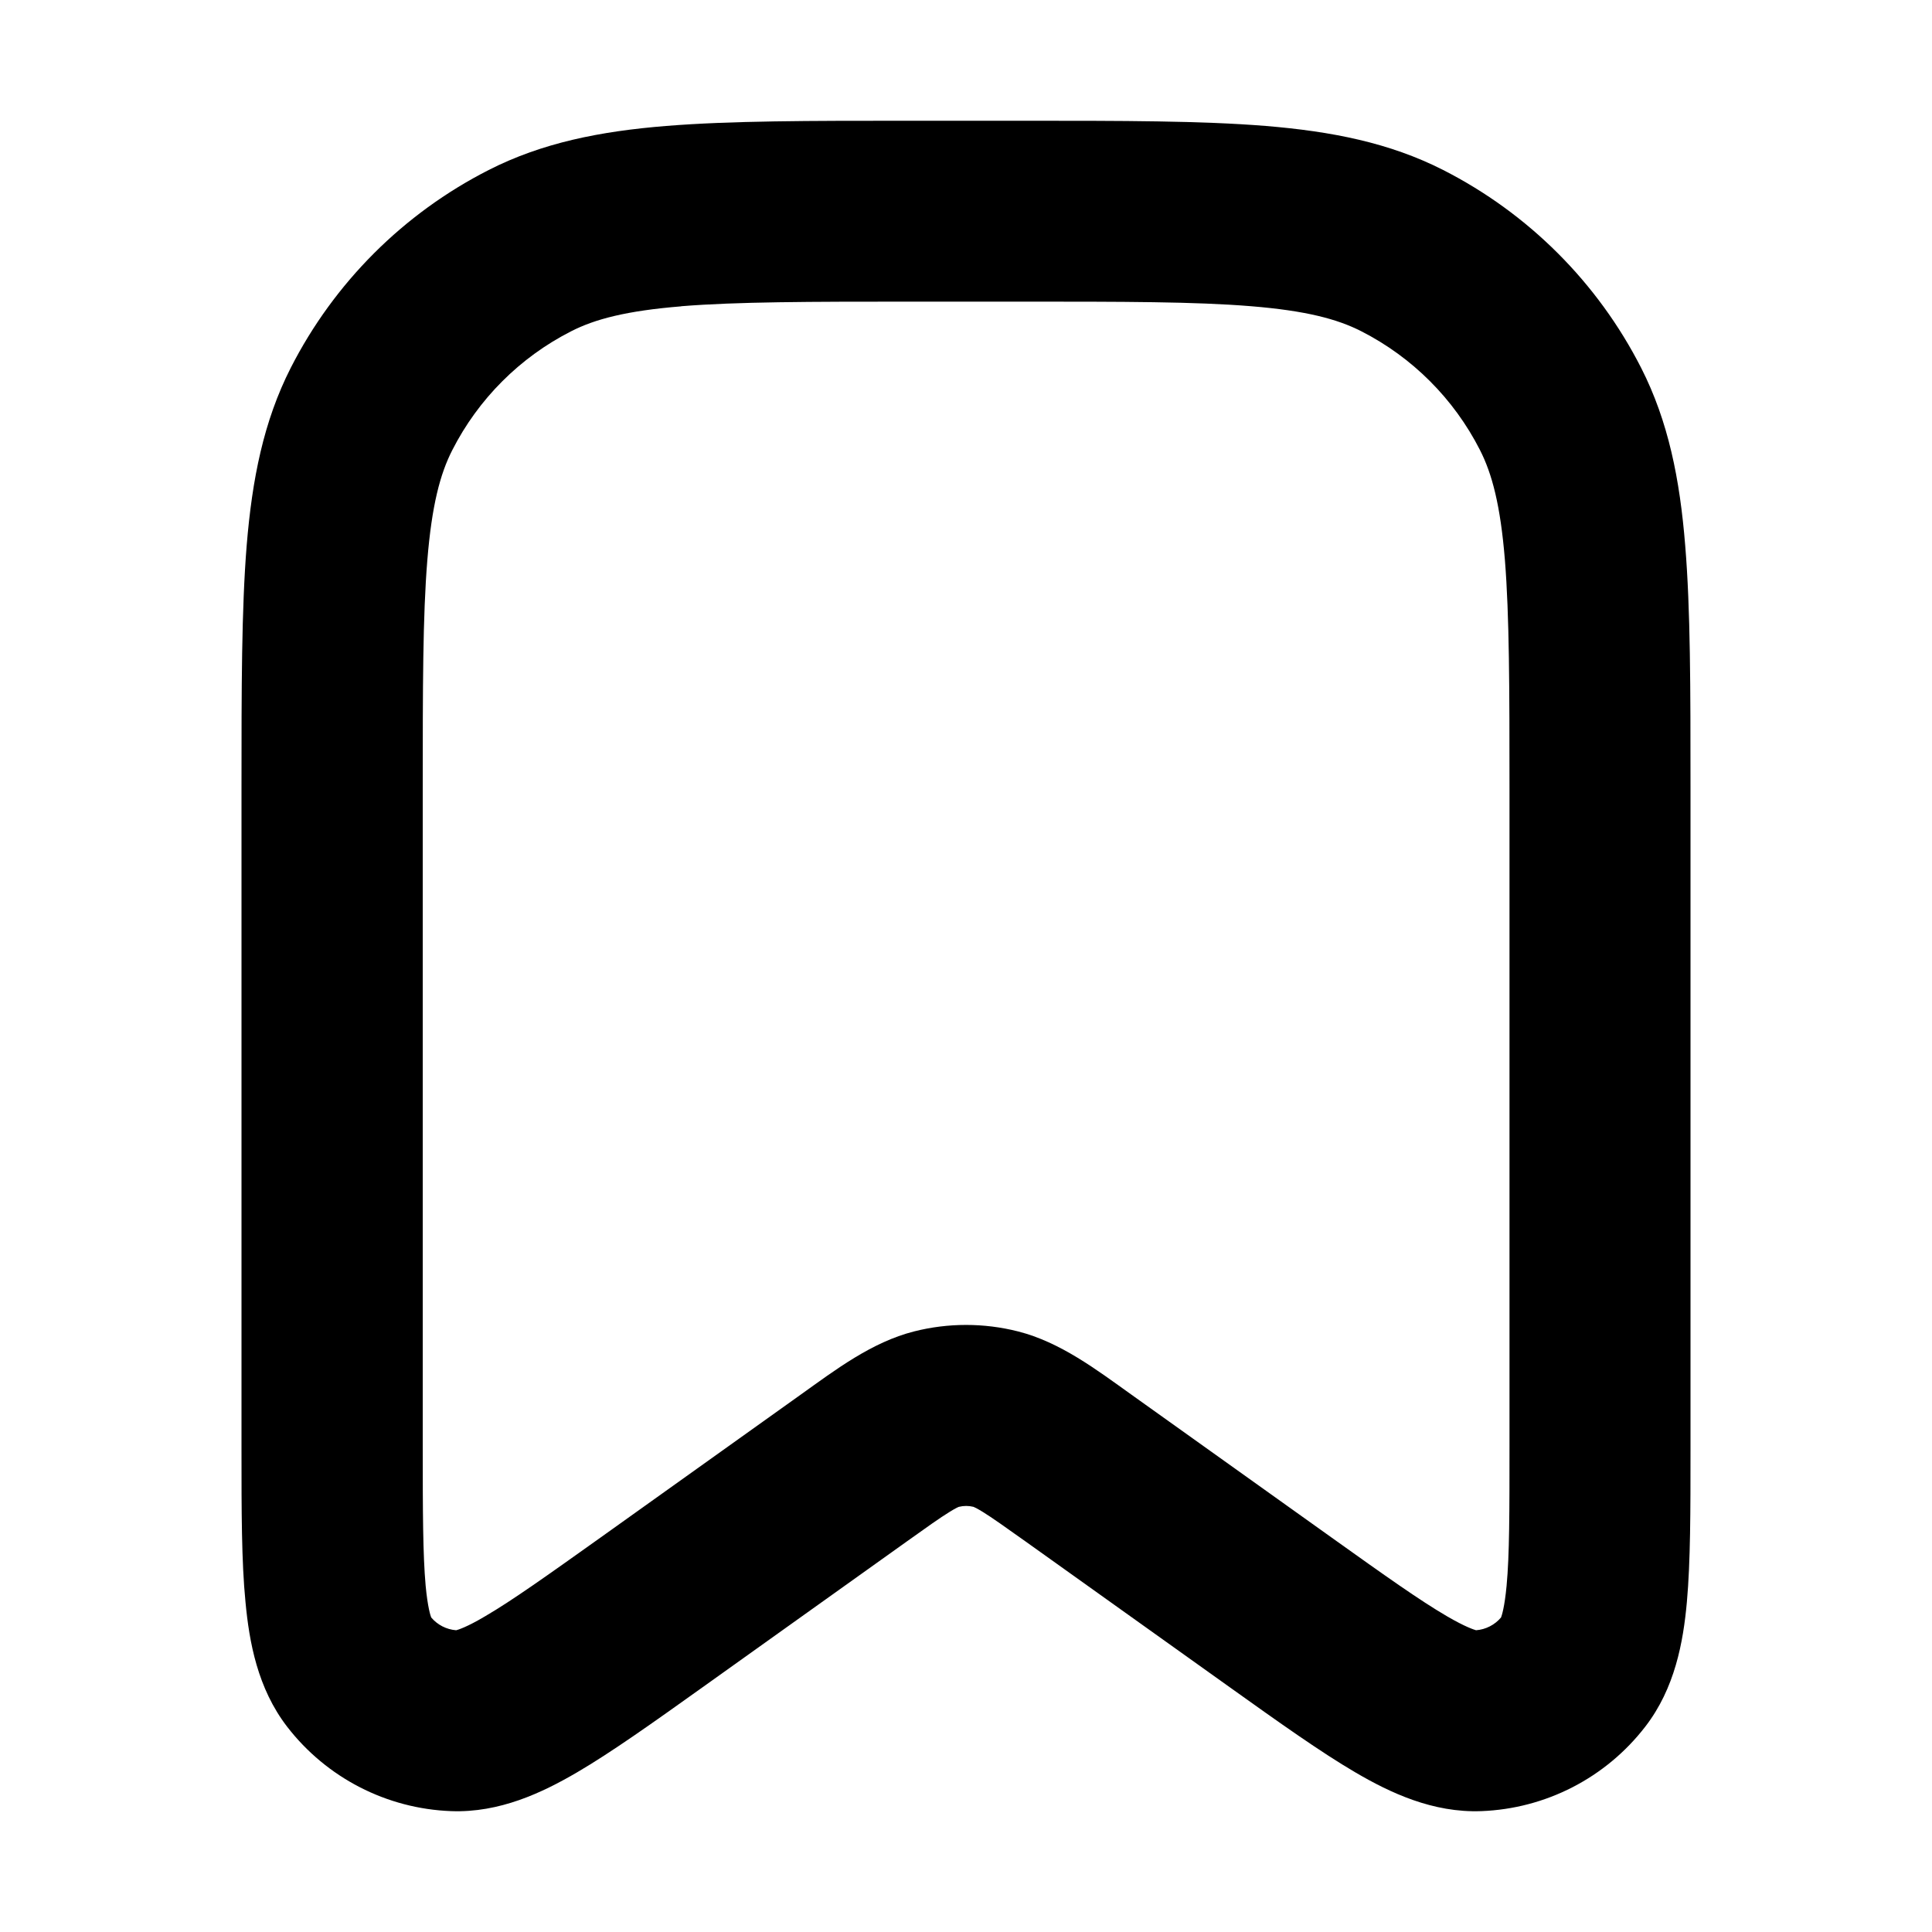
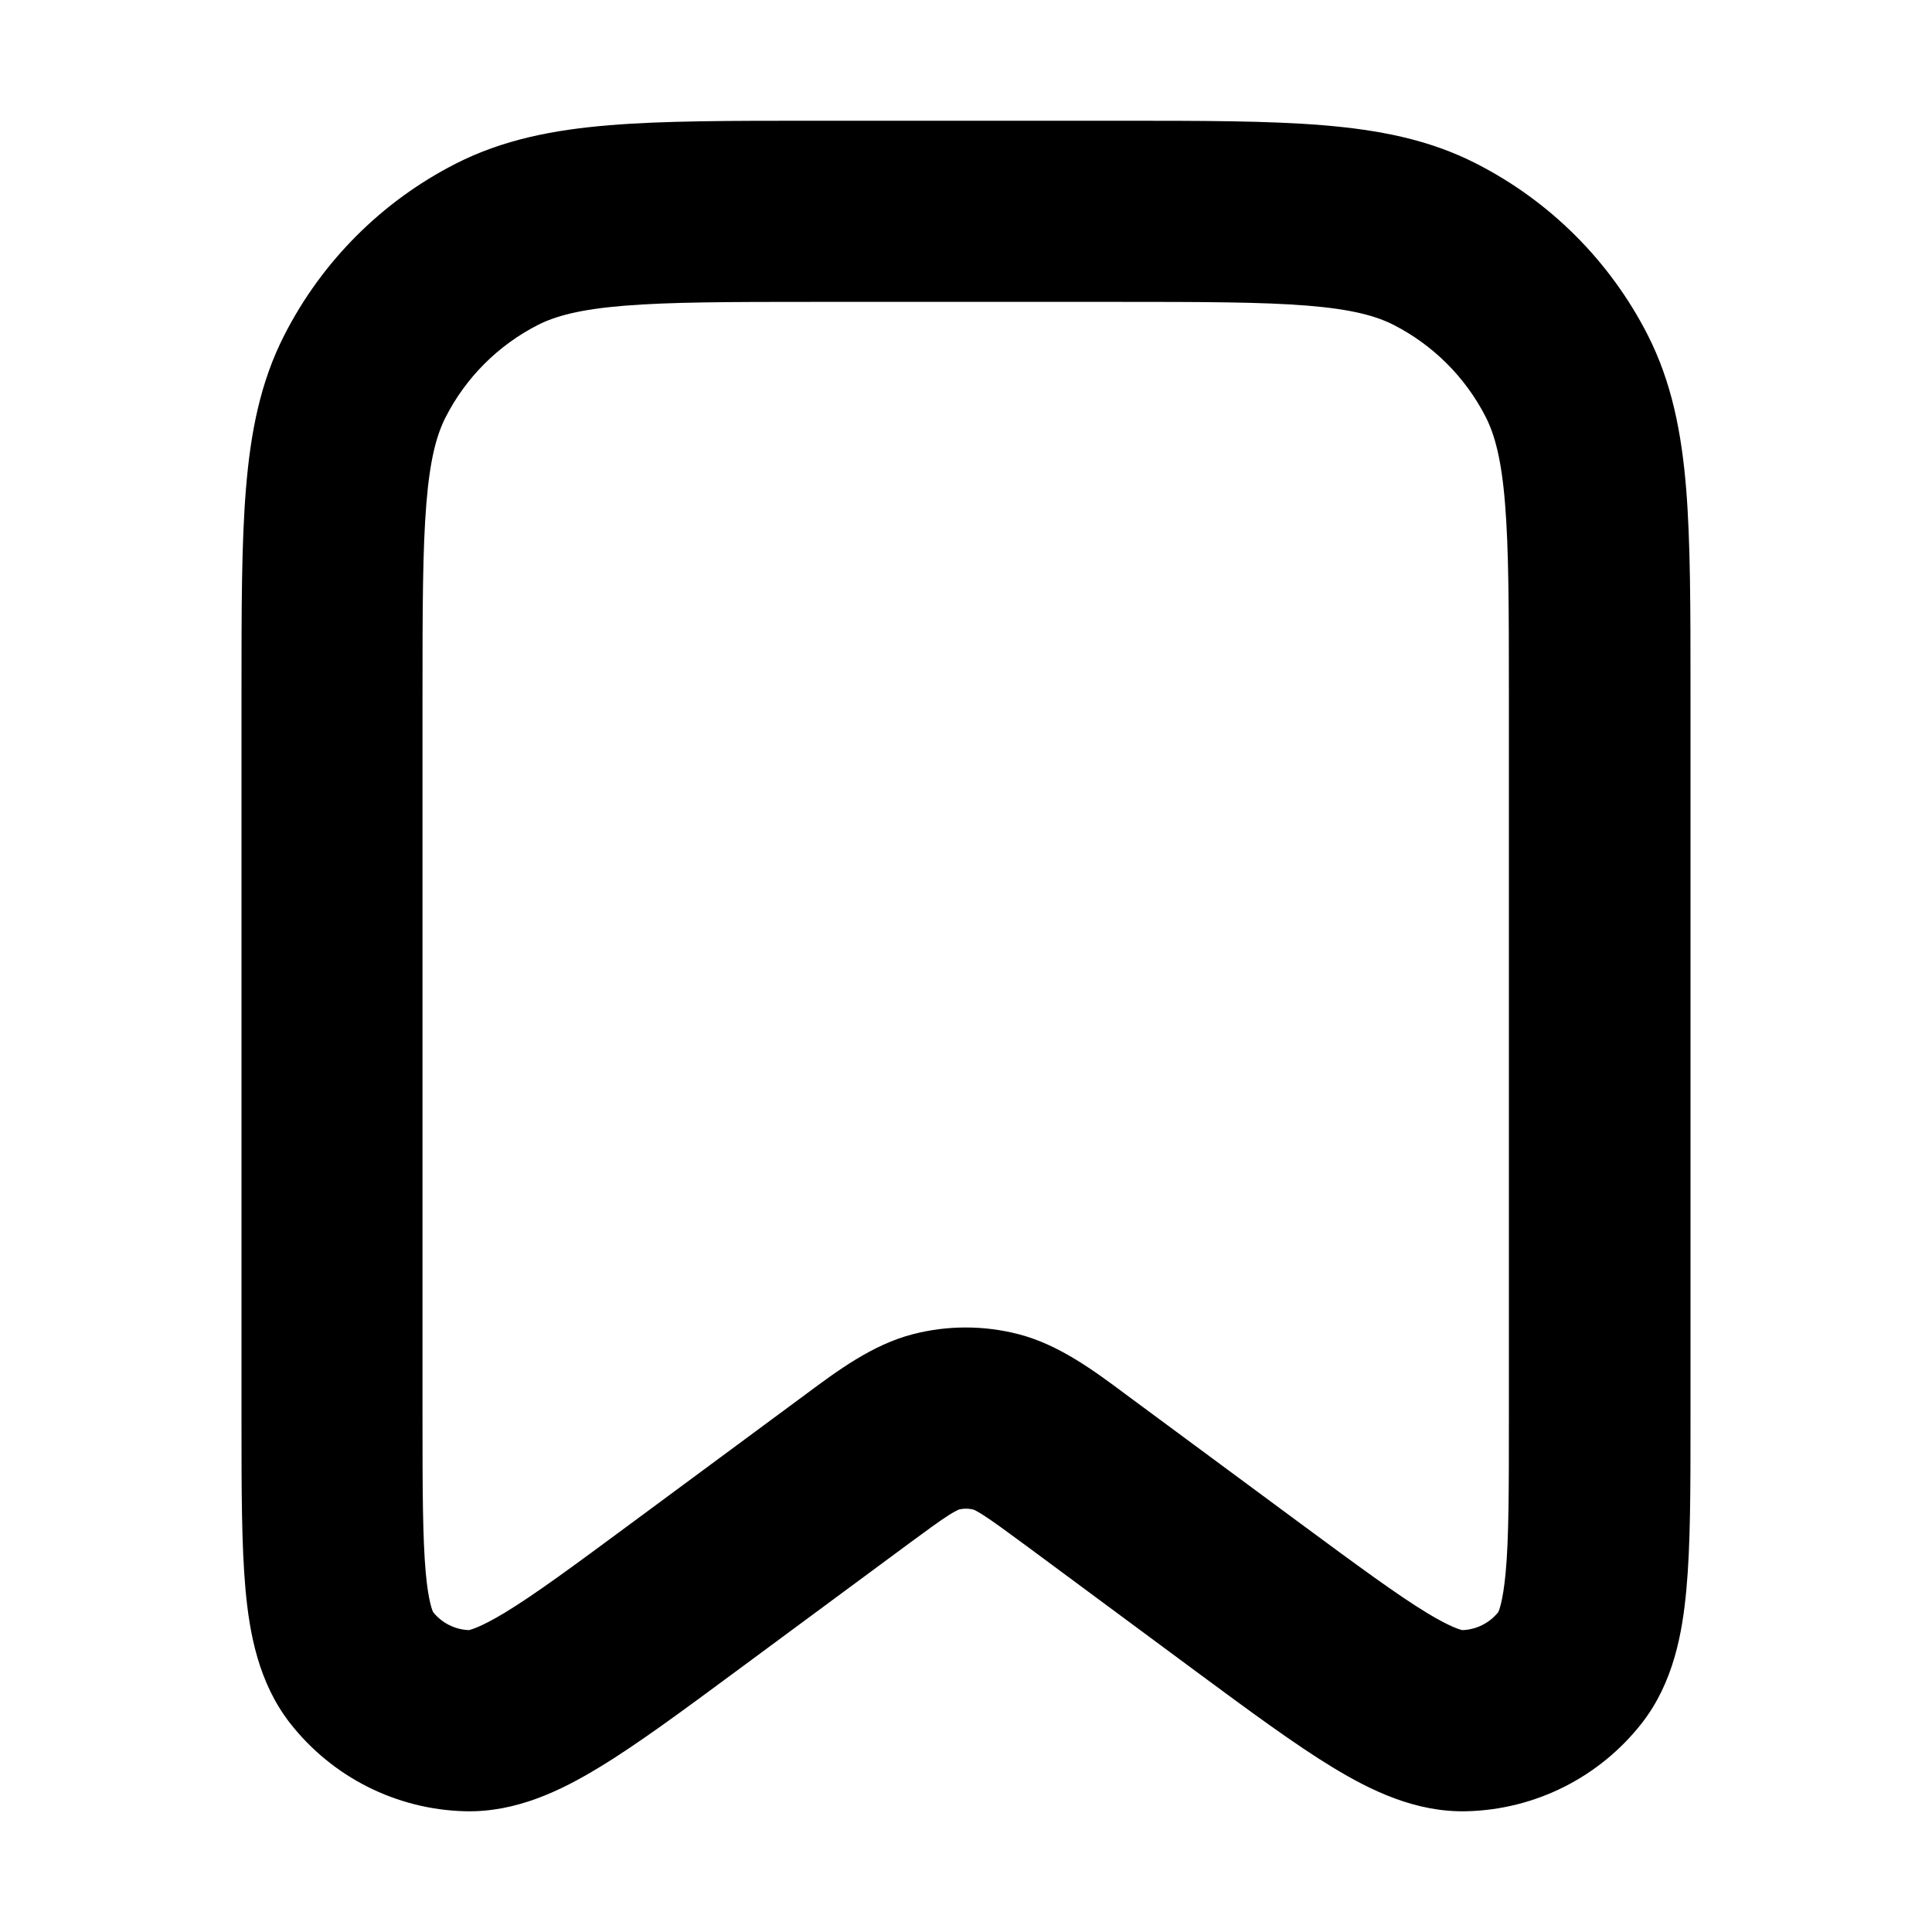
<svg xmlns="http://www.w3.org/2000/svg" width="16" height="16" fill="none" viewBox="0 0 16 16">
-   <path fill="currentColor" fill-rule="evenodd" d="M7.518 1h.964c.813 0 1.468 0 1.999.043.547.045 1.027.139 1.471.365a3.749 3.749 0 0 1 1.639 1.638c.226.444.321.924.365 1.47C14 5.047 14 5.702 14 6.514v5.499c0 .497 0 .921-.03 1.254-.03.332-.099.715-.345 1.033a1.8 1.8 0 0 1-1.358.699c-.401.015-.754-.152-1.041-.32-.289-.169-.634-.415-1.039-.704l-1.692-1.208c-.176-.125-.277-.197-.356-.246-.049-.03-.071-.04-.077-.042a.251.251 0 0 0-.121 0c-.006.002-.029.012-.077.042-.08.049-.181.121-.356.246l-1.692 1.208c-.405.289-.75.535-1.039.704-.288.168-.64.335-1.041.32a1.8 1.8 0 0 1-1.358-.699c-.245-.318-.314-.701-.345-1.033C2 12.934 2 12.51 2 12.014V6.514c0-.812 0-1.468.043-1.998.045-.546.139-1.026.365-1.47a3.749 3.749 0 0 1 1.639-1.638c.444-.226.924-.321 1.471-.365C6.05 1 6.705 1 7.518 1Zm.424 11.478-.002.001Zm.117 0 .002.001ZM5.641 2.537c-.454.037-.715.106-.912.207a2.249 2.249 0 0 0-.983.983c-.101.197-.17.458-.207.912-.038.462-.038 1.056-.038 1.908v5.432c0 .542.001.896.024 1.153.017.18.04.248.046.263a.3.3 0 0 0 .207.106c.015-.004.085-.024.24-.116.223-.13.512-.336.953-.65l1.664-1.188c.283-.202.584-.432.936-.521a1.751 1.751 0 0 1 .859 0c.352.089.653.319.936.521l1.664 1.188c.441.315.73.52.953.65.156.091.225.111.241.116a.3.3 0 0 0 .207-.106c.006-.015.029-.083.046-.263.024-.257.024-.611.024-1.153V6.546c0-.852-.001-1.446-.038-1.908-.037-.454-.106-.714-.207-.912a2.249 2.249 0 0 0-.983-.983c-.198-.101-.458-.17-.912-.207-.463-.038-1.057-.038-1.909-.038h-.9c-.853 0-1.447.001-1.909.038Z" clip-rule="evenodd" />
+   <path fill="currentColor" fill-rule="evenodd" d="M6.719 1h2.563c.673 0 1.224 0 1.672.037.463.038.882.118 1.272.318a3.25 3.25 0 0 1 1.42 1.42c.199.391.28.809.318 1.272C14 4.495 14 5.045 14 5.719v6.05c0 .557 0 1.026-.034 1.393-.033.364-.108.773-.368 1.107a1.9 1.9 0 0 1-1.45.731c-.423.011-.796-.172-1.109-.362-.315-.191-.693-.47-1.141-.801L8.505 12.806c-.179-.132-.283-.208-.364-.26-.05-.032-.073-.042-.079-.044a.25.25 0 0 0-.123 0c-.006.003-.029.013-.079.044-.082.052-.185.128-.364.26l-1.395 1.031c-.448.331-.825.61-1.141.801-.313.19-.686.373-1.109.362a1.9 1.9 0 0 1-1.45-.731c-.26-.334-.335-.742-.368-1.107C2 12.795 2 12.325 2 11.768V5.719c0-.673 0-1.224.037-1.672.038-.463.118-.882.318-1.272a3.25 3.25 0 0 1 1.42-1.42c.391-.199.809-.28 1.272-.318C5.495 1 6.045 1 6.719 1ZM7.94 12.501l-.002.001Zm.12 0 .002.001ZM5.169 2.532c-.37.03-.57.086-.714.159a1.75 1.75 0 0 0-.765.765c-.073.144-.129.343-.159.714-.031.379-.032.869-.032 1.581v5.982c0 .603.001 1.003.027 1.293.022.243.057.317.061.325a.4.4 0 0 0 .296.149c.008-.002.088-.018.297-.144.249-.151.572-.389 1.056-.747l1.365-1.009.069-.051c.269-.2.554-.412.887-.499a1.75 1.75 0 0 1 .881 0c.333.087.619.299.887.499l.069.051 1.365 1.009c.485.358.807.595 1.056.747.209.127.289.143.297.144a.4.4 0 0 0 .296-.149c.004-.008.038-.081.061-.325.027-.291.027-.691.027-1.293V5.75c0-.712-.001-1.202-.032-1.581-.03-.37-.086-.569-.159-.714a1.75 1.75 0 0 0-.765-.765c-.144-.073-.343-.129-.714-.159C10.452 2.501 9.962 2.5 9.25 2.5h-2.5c-.712 0-1.202.001-1.581.032Z" clip-rule="evenodd" />
</svg>
